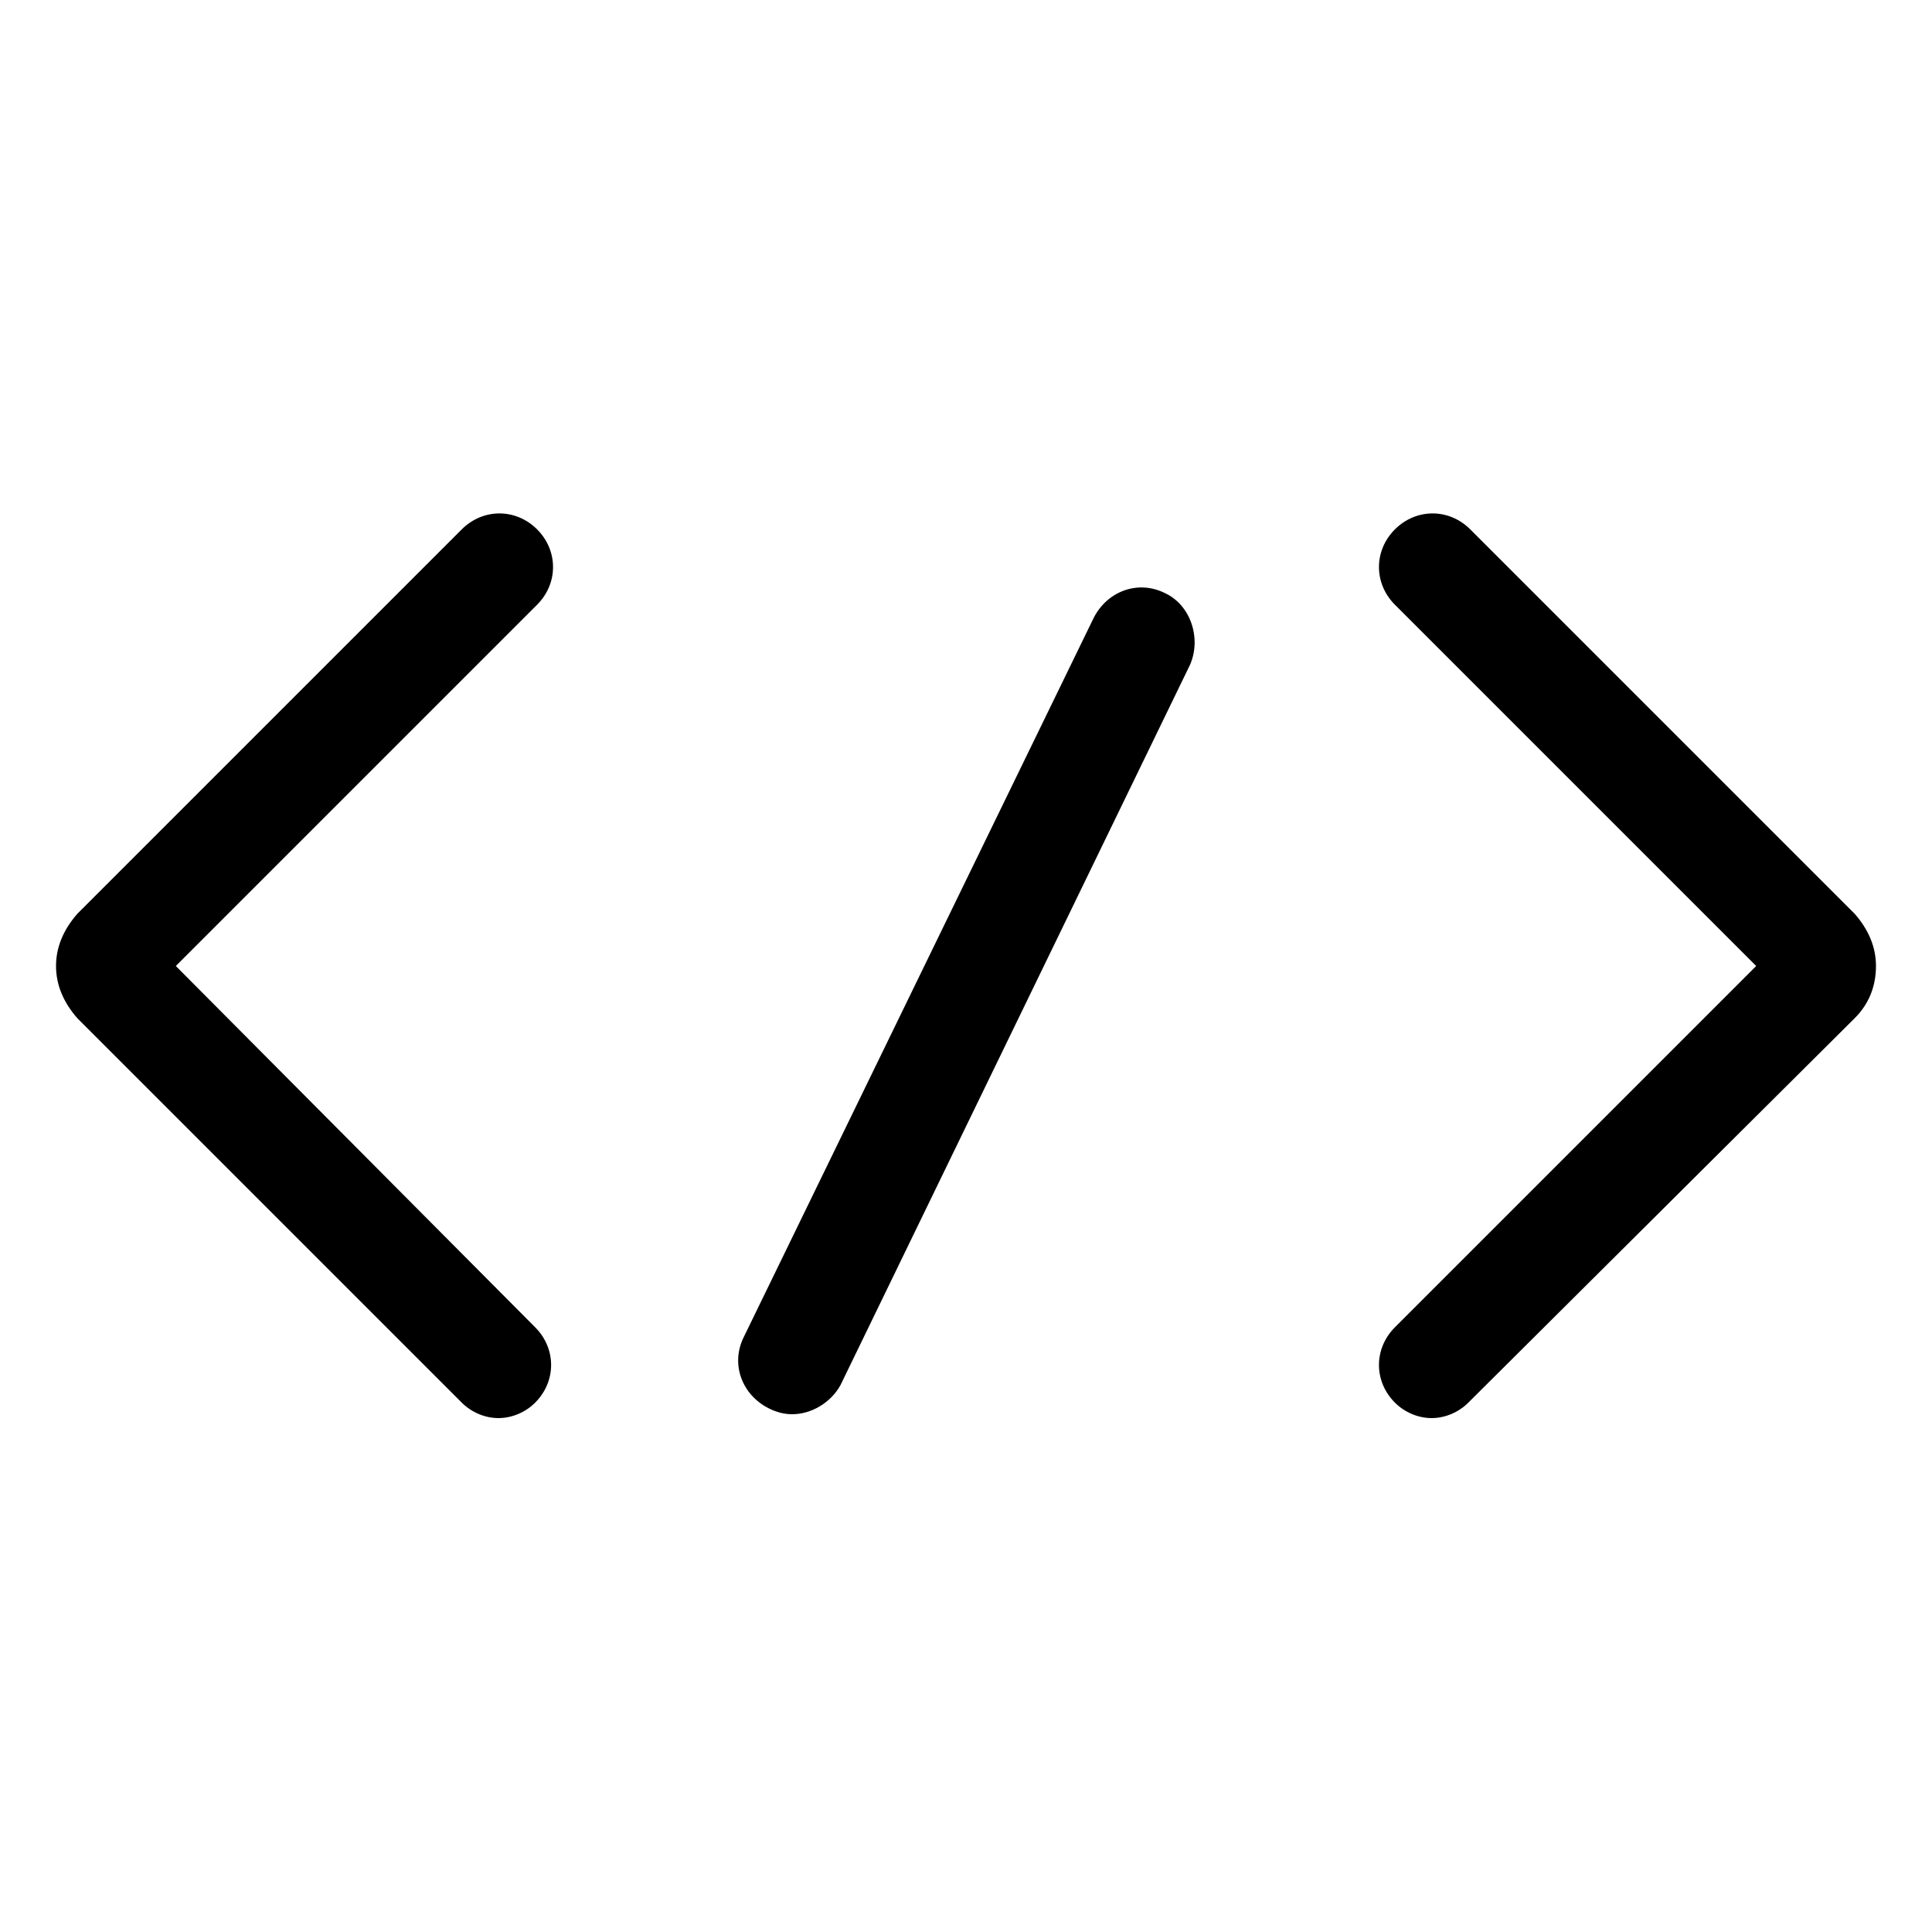
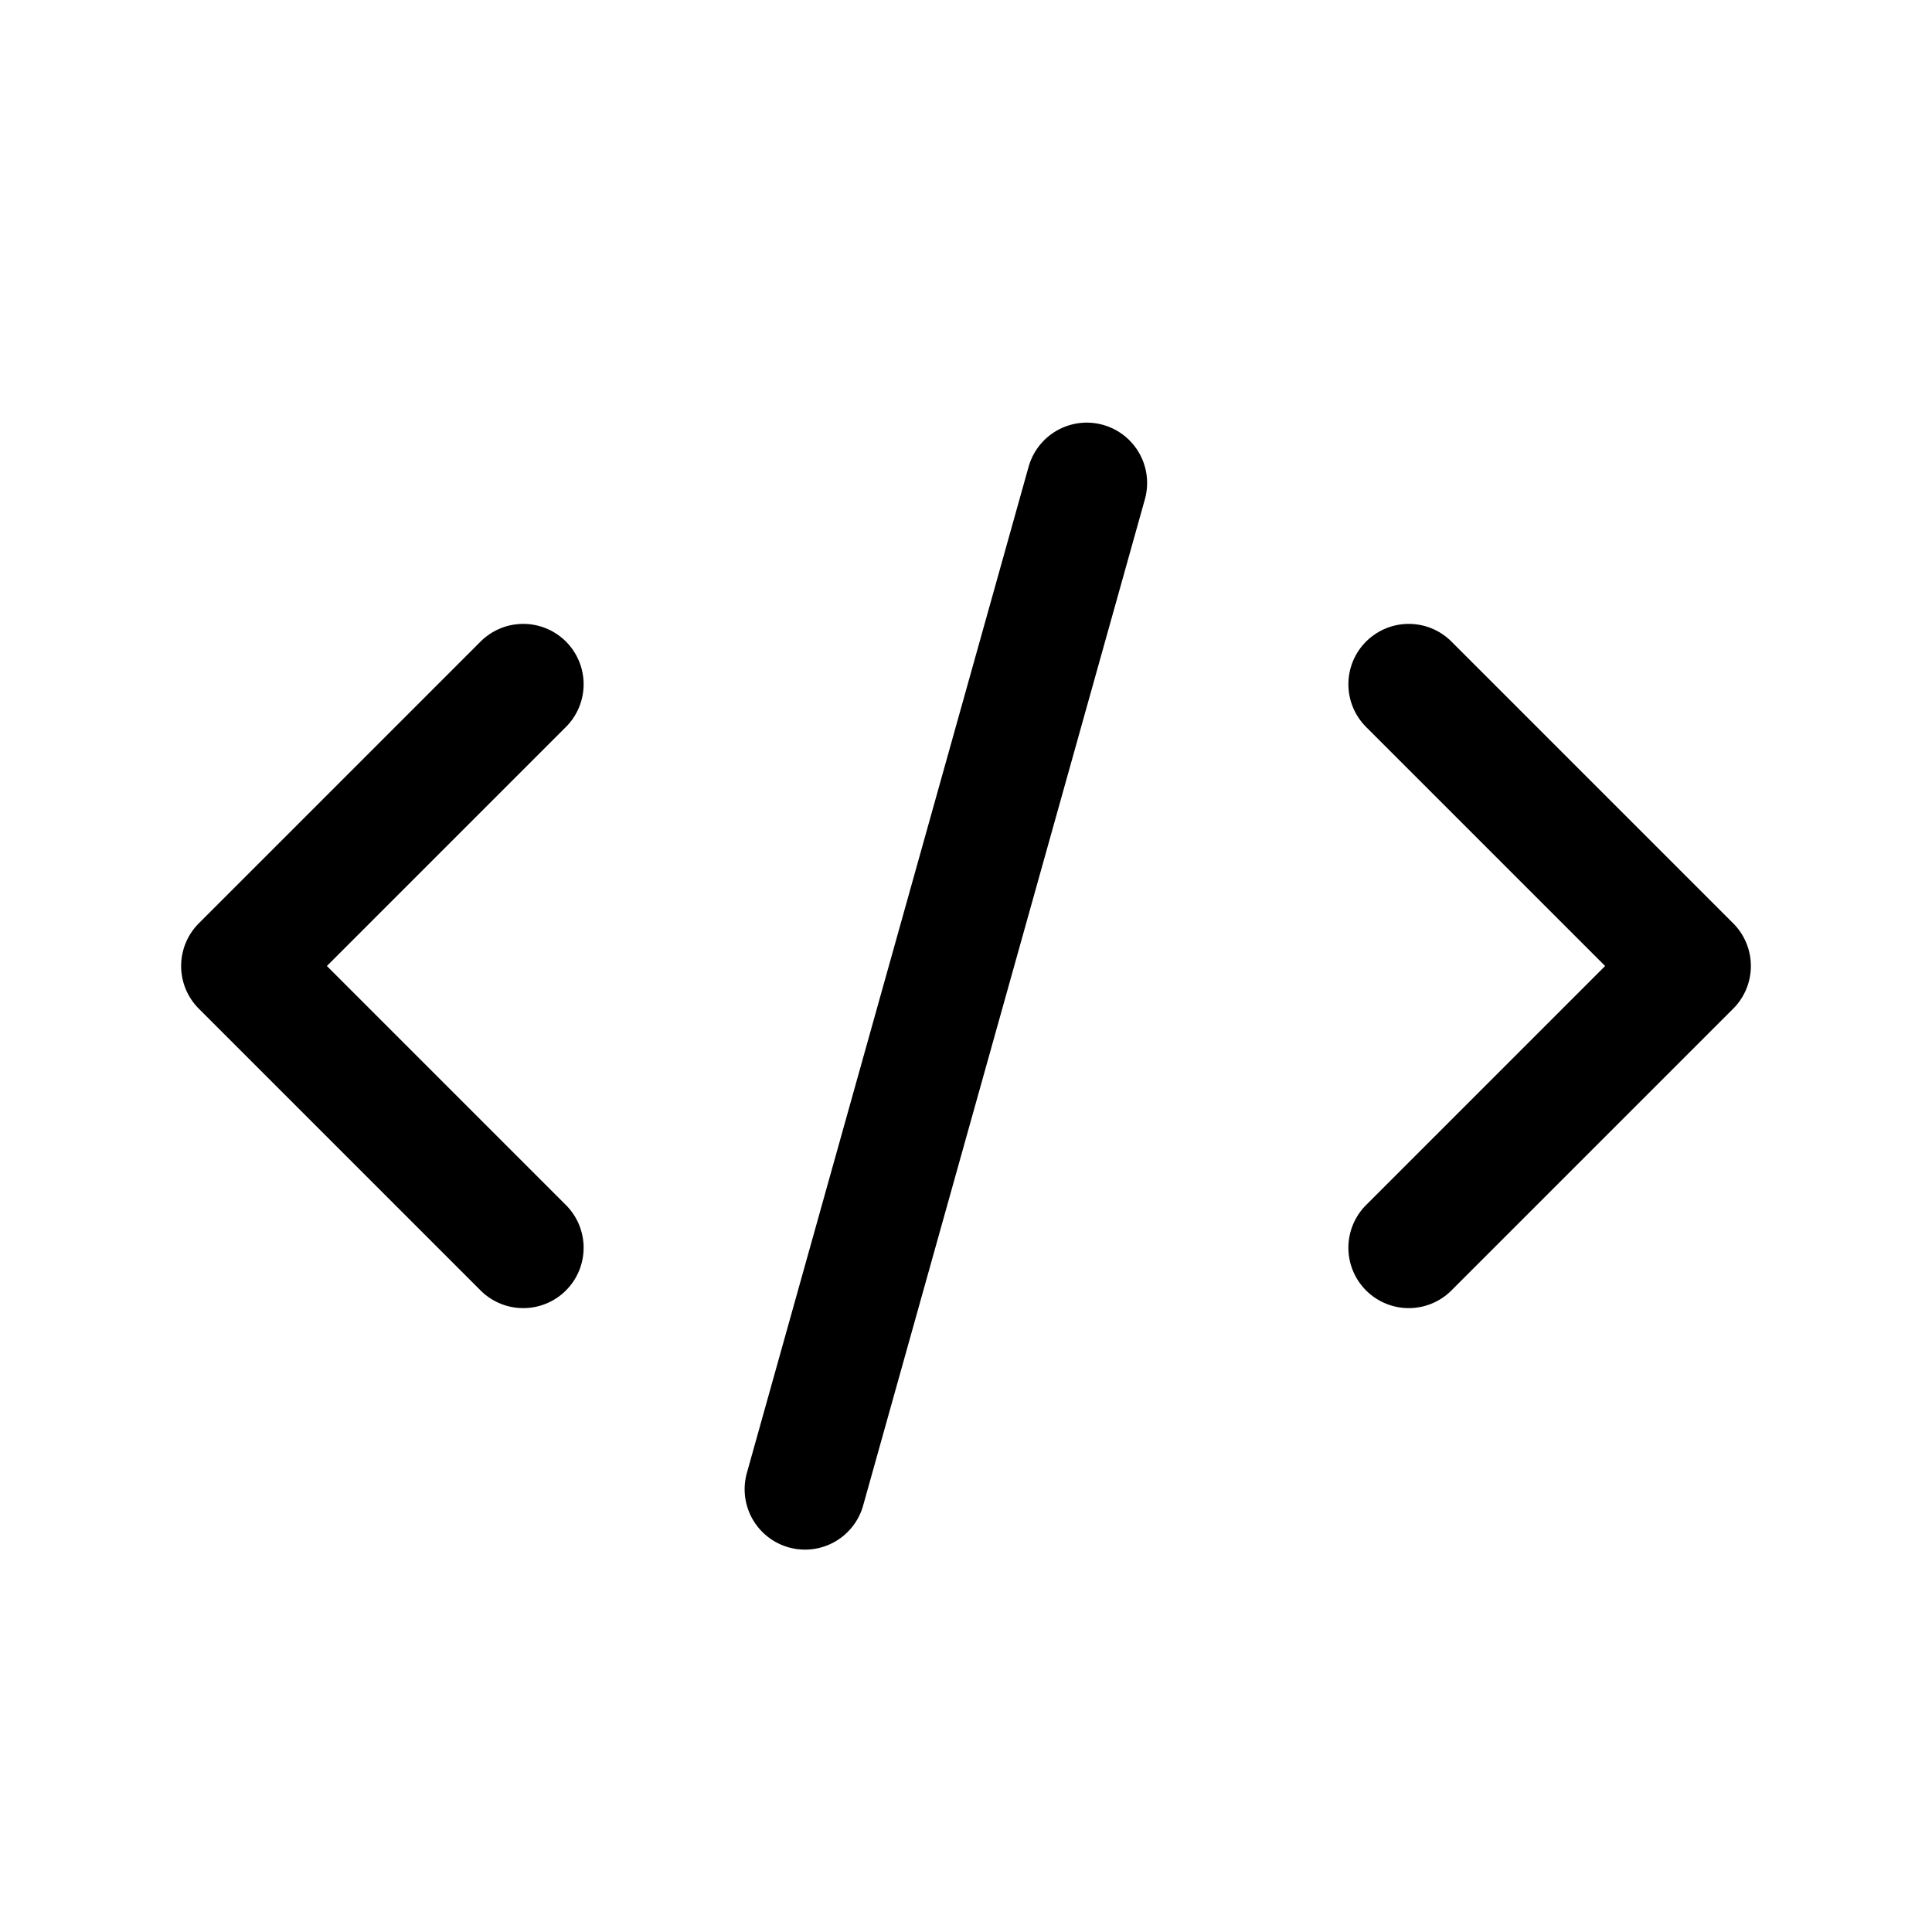
- <svg xmlns="http://www.w3.org/2000/svg" version="1.1" id="Layer_1" x="0px" y="0px" viewBox="0 0 100 100" style="enable-background:new 0 0 100 100;" xml:space="preserve">
-   <g>
-     <path d="M27.8,27.4c-1.1-1.1-2.8-1.1-3.9,0L4,47.3C3.3,48.1,2.9,49,2.9,50c0,1,0.4,1.9,1.1,2.7l19.9,19.9c0.5,0.5,1.2,0.8,1.9,0.8   s1.4-0.3,1.9-0.8c1.1-1.1,1.1-2.8,0-3.9L9.1,50l18.7-18.7C28.9,30.2,28.9,28.5,27.8,27.4z" />
-     <path d="M96,47.3L76.1,27.4c-1.1-1.1-2.8-1.1-3.9,0c-1.1,1.1-1.1,2.8,0,3.9L90.9,50L72.2,68.7c-1.1,1.1-1.1,2.8,0,3.9   c0.5,0.5,1.2,0.8,1.9,0.8s1.4-0.3,1.9-0.8L96,52.7c0.7-0.7,1.1-1.6,1.1-2.7C97.1,49,96.7,48.1,96,47.3z" />
-     <path d="M60.3,30.7c-1.4-0.7-3-0.1-3.7,1.3L38.5,69.2c-0.7,1.4-0.1,3,1.3,3.7c0.4,0.2,0.8,0.3,1.2,0.3c1,0,2-0.6,2.5-1.5l18.1-37.3   C62.2,33,61.6,31.3,60.3,30.7z" />
-   </g>
+ <svg xmlns="http://www.w3.org/2000/svg" width="24" height="24" stroke-width="1.5" viewBox="0 0 24 24" fill="none">
+   <path d="M13.5 6L10 18.5" stroke="currentColor" stroke-linecap="round" stroke-linejoin="round" />
+   <path d="M6.5 8.5L3 12L6.5 15.5" stroke="currentColor" stroke-linecap="round" stroke-linejoin="round" />
+   <path d="M17.5 8.5L21 12L17.5 15.5" stroke="currentColor" stroke-linecap="round" stroke-linejoin="round" />
</svg>
